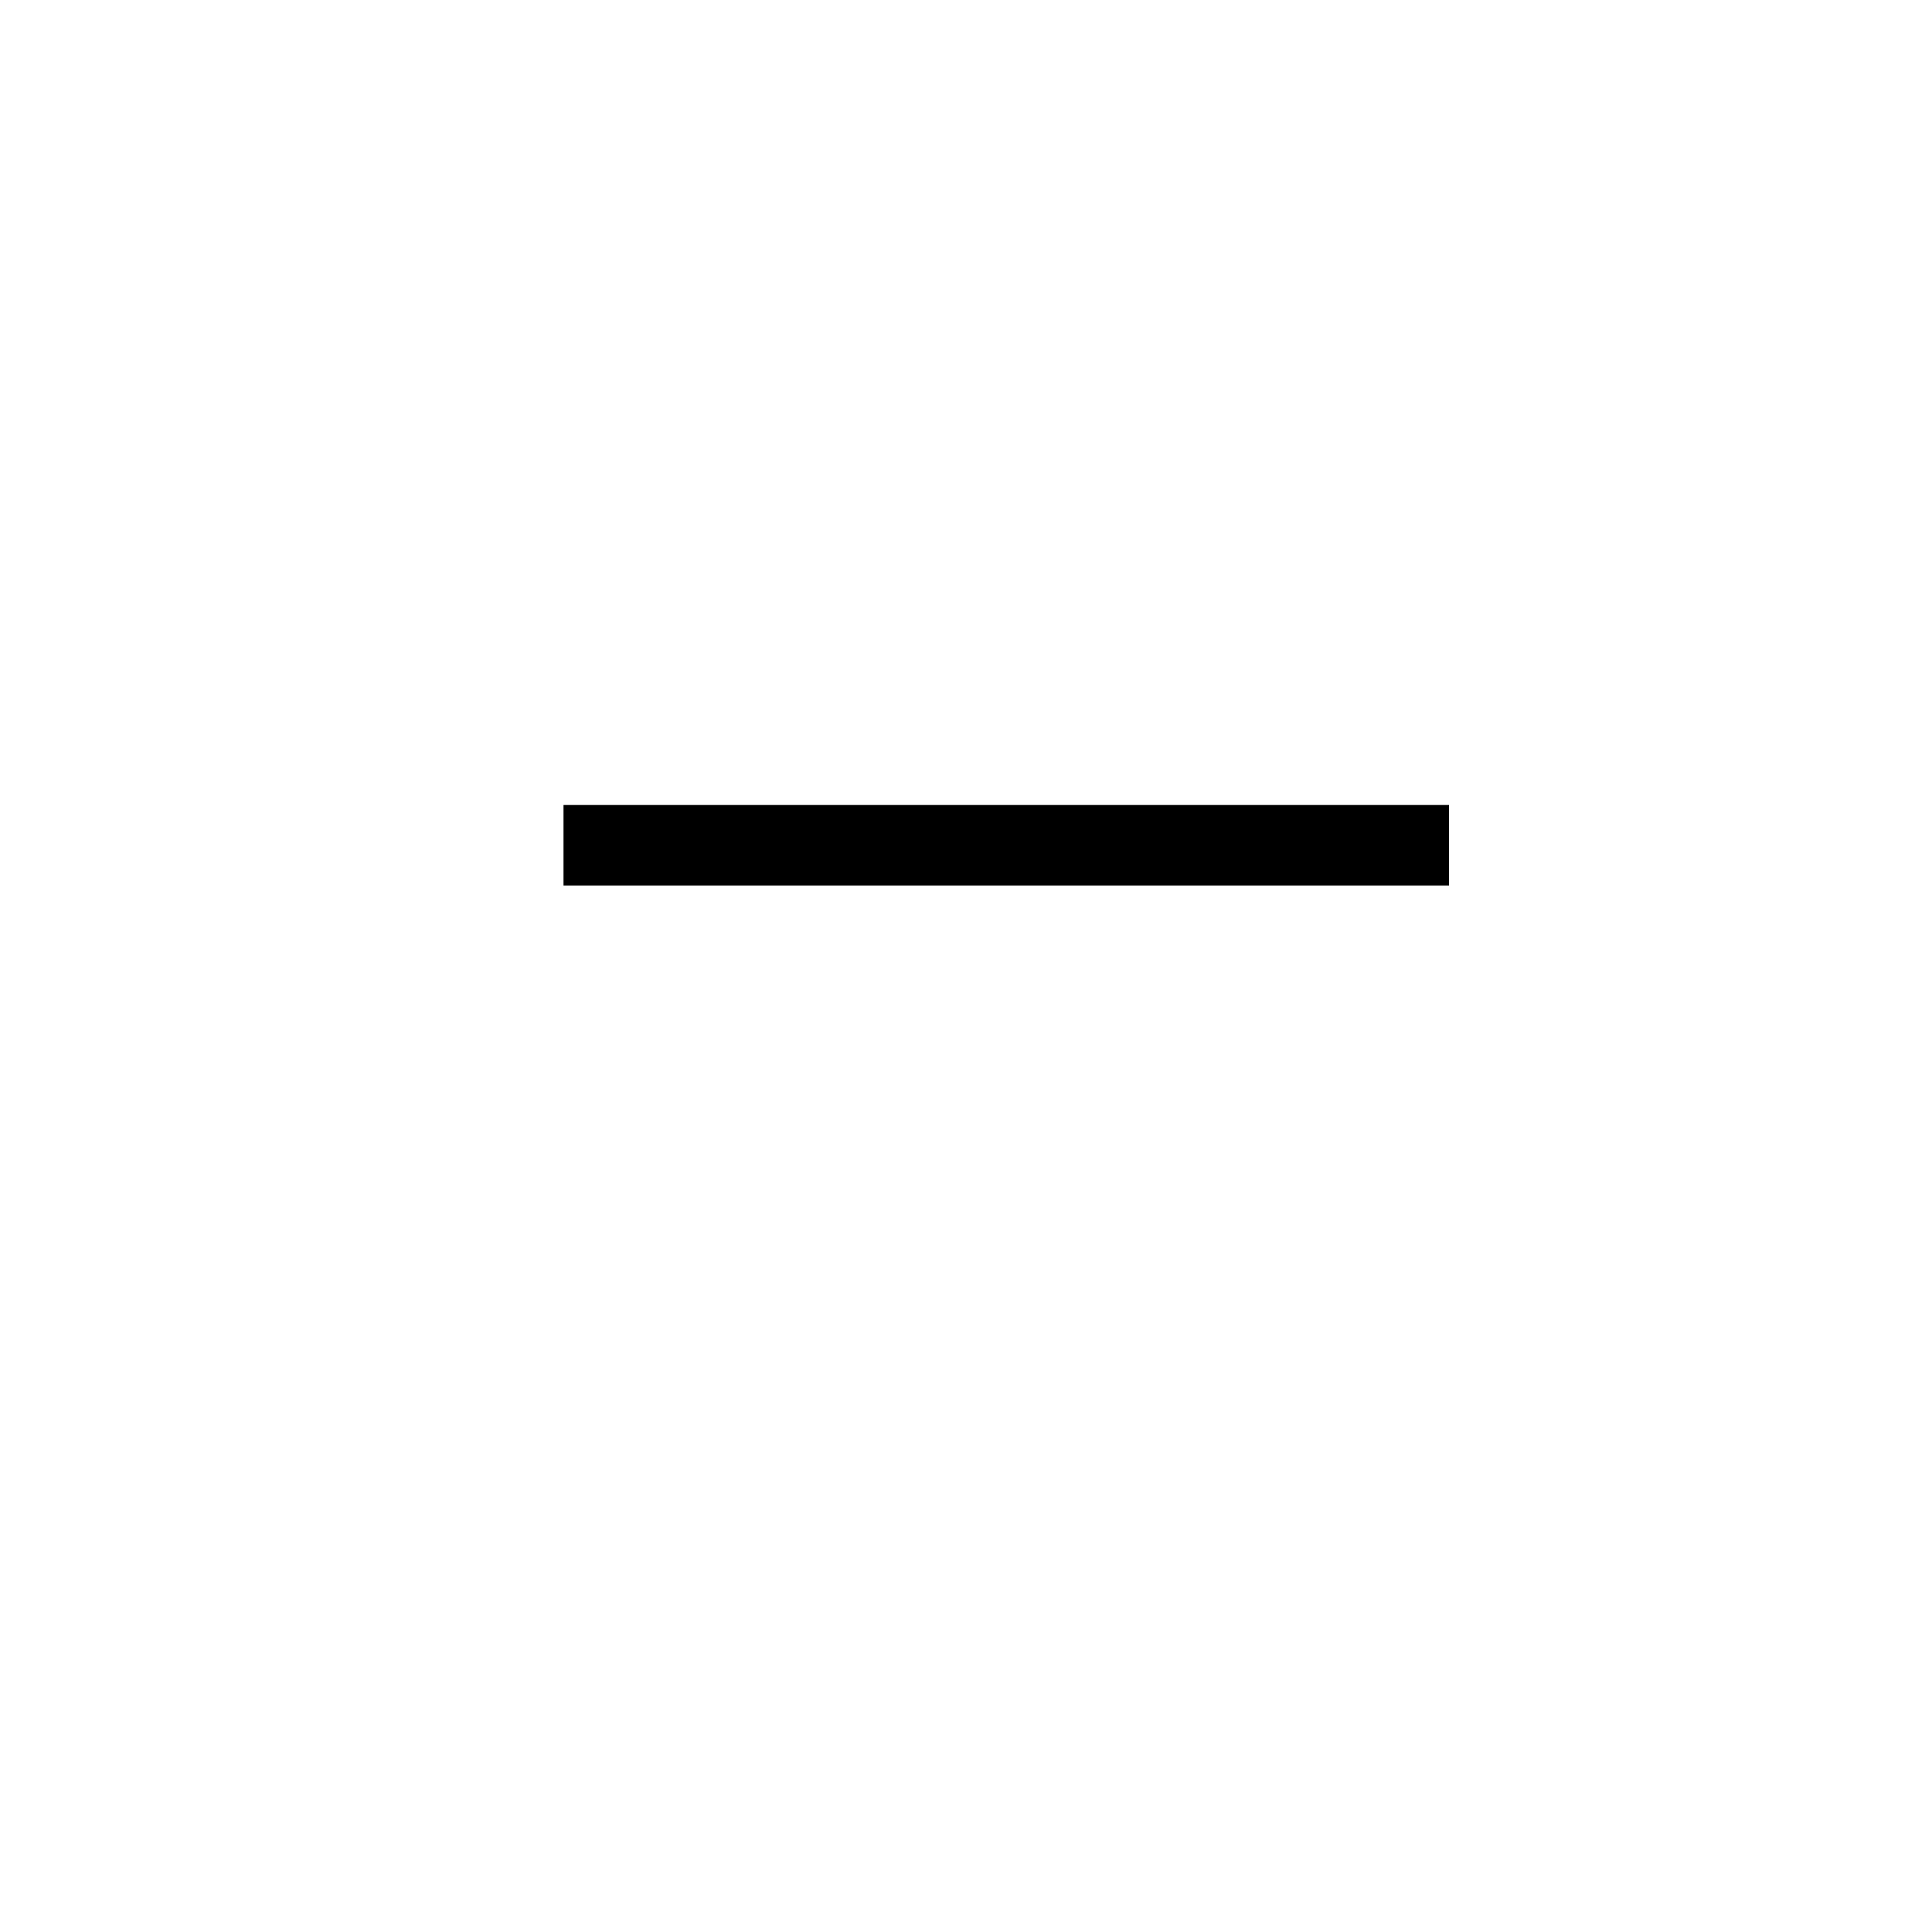
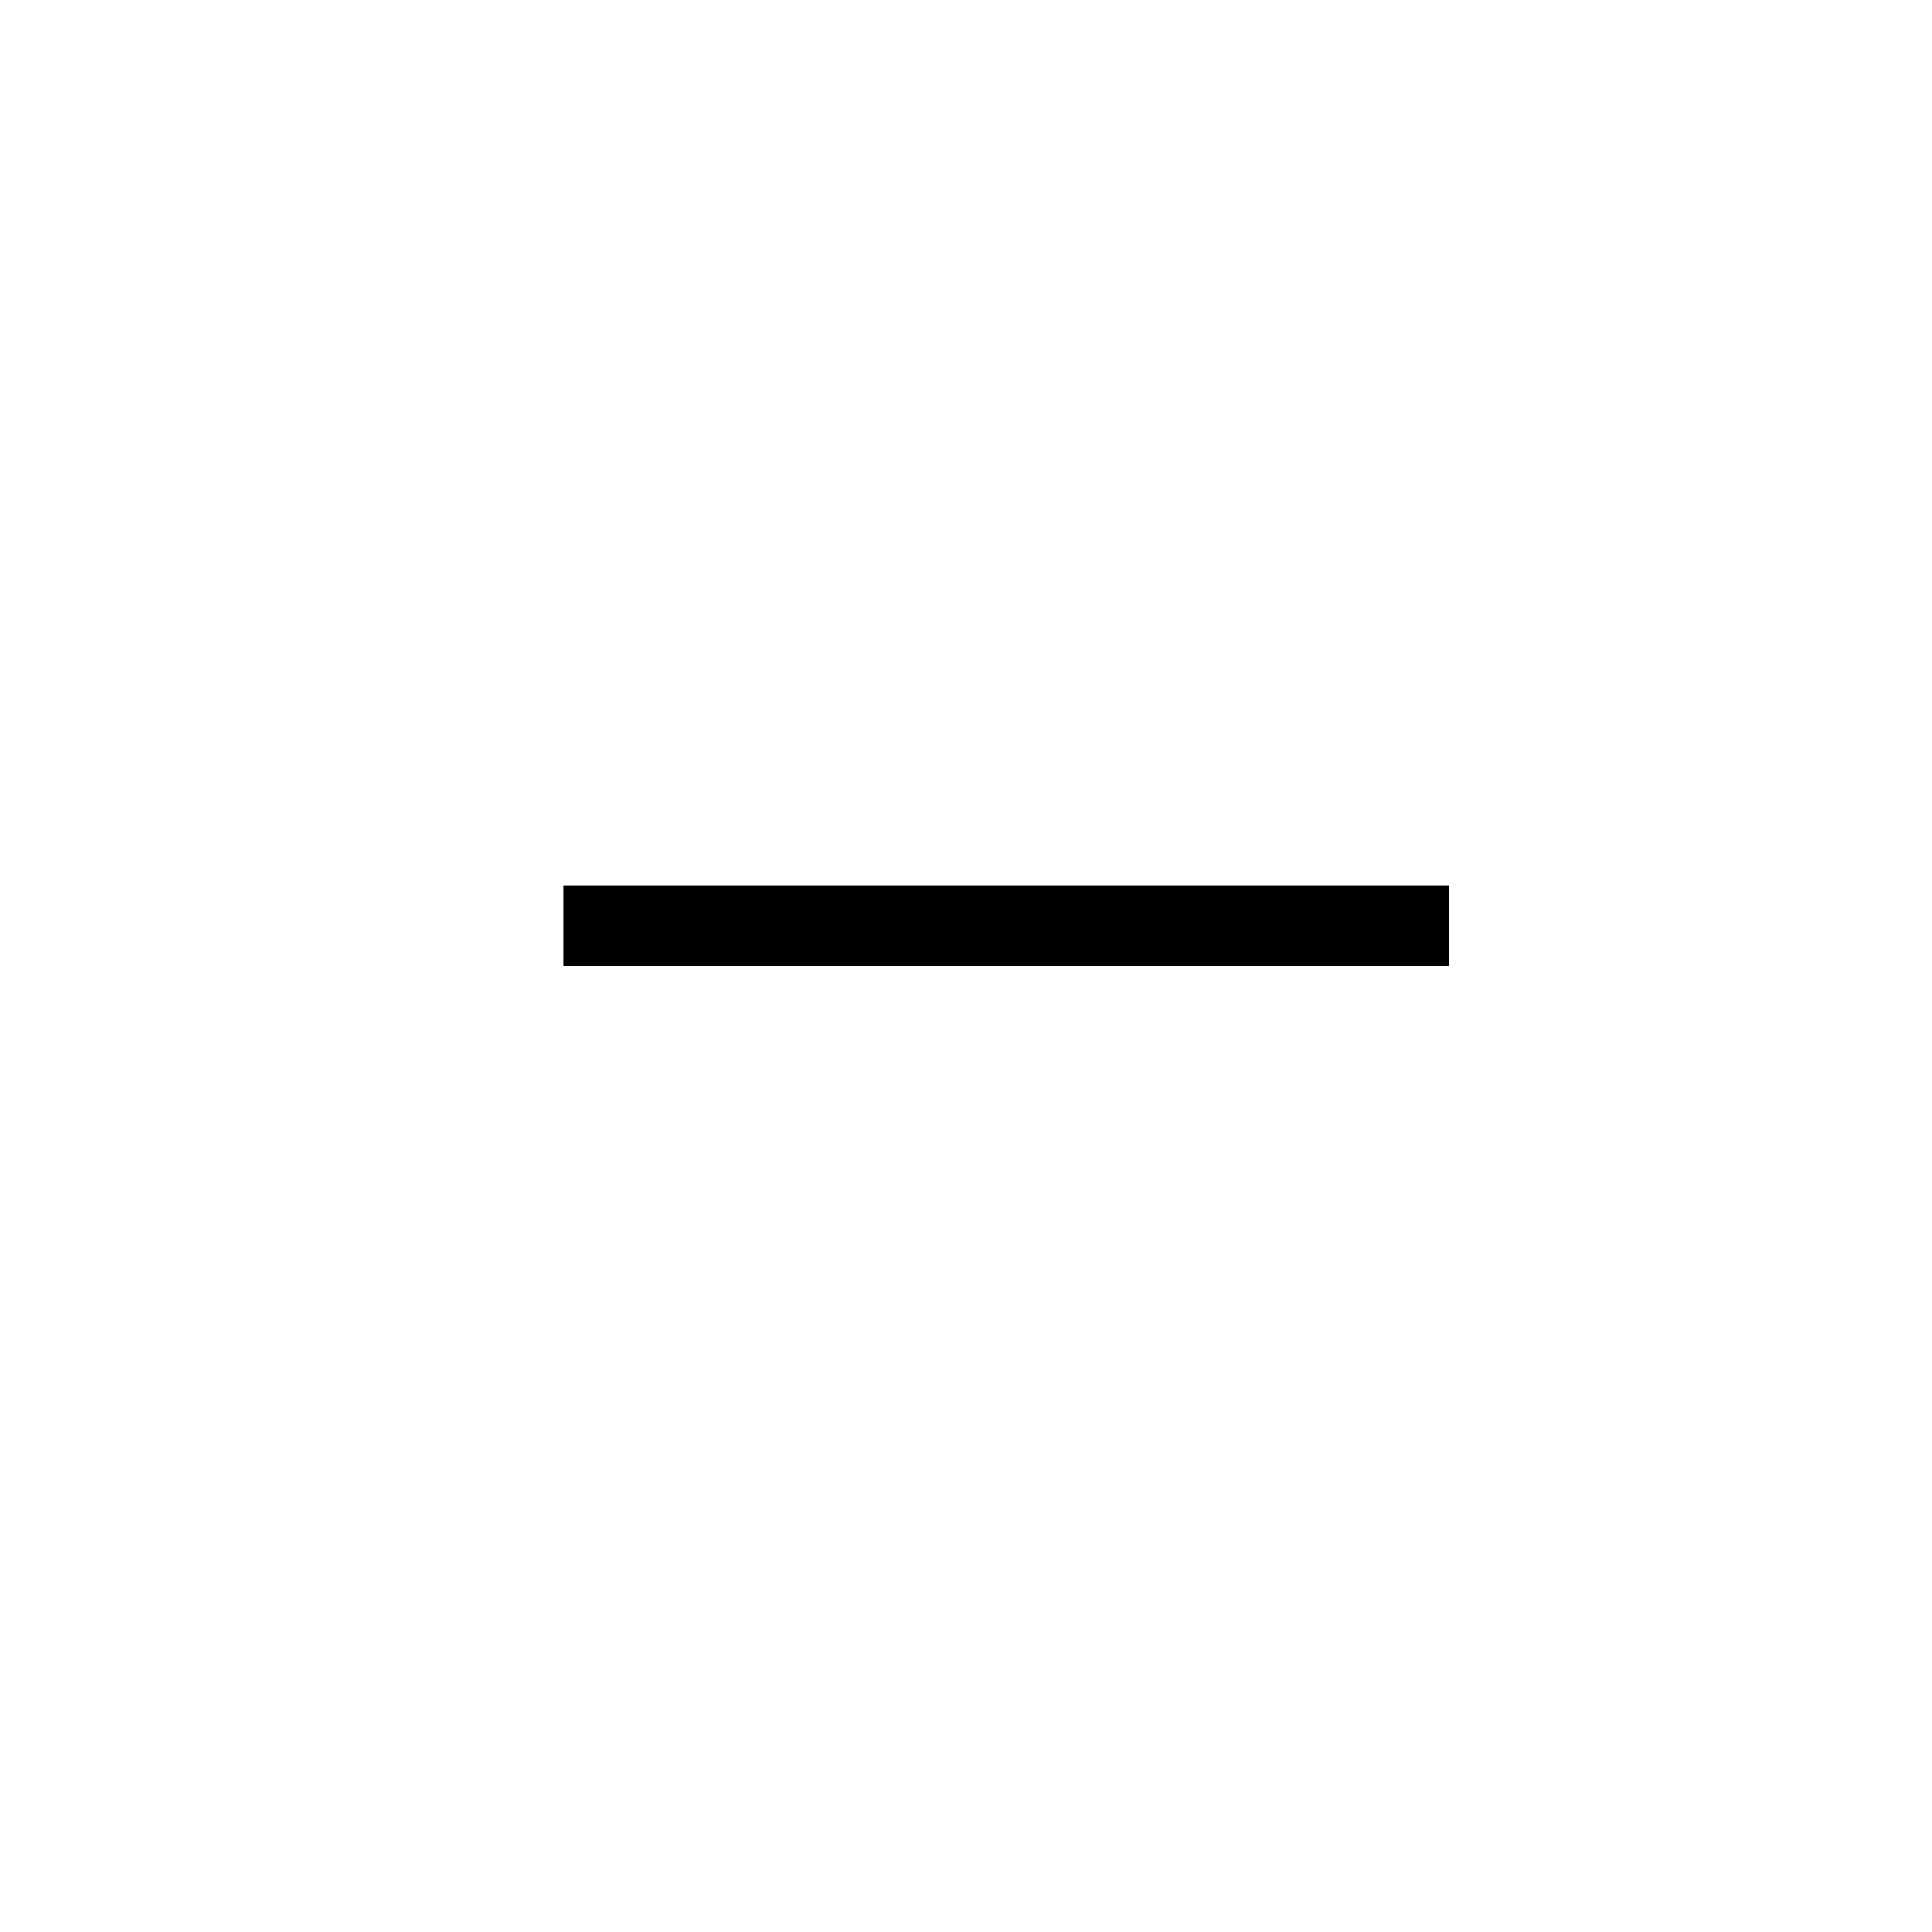
<svg xmlns="http://www.w3.org/2000/svg" width="24" height="24" viewBox="0 0 24 24" version="1.1">
-   <path d="M7 10.5L18 10.5" stroke="currentColor" stroke-width="1" fill="none" fill-rule="evenodd" />
+   <path d="M7 11.5L18 11.5" stroke="currentColor" stroke-width="1" fill="none" fill-rule="evenodd" />
</svg>
